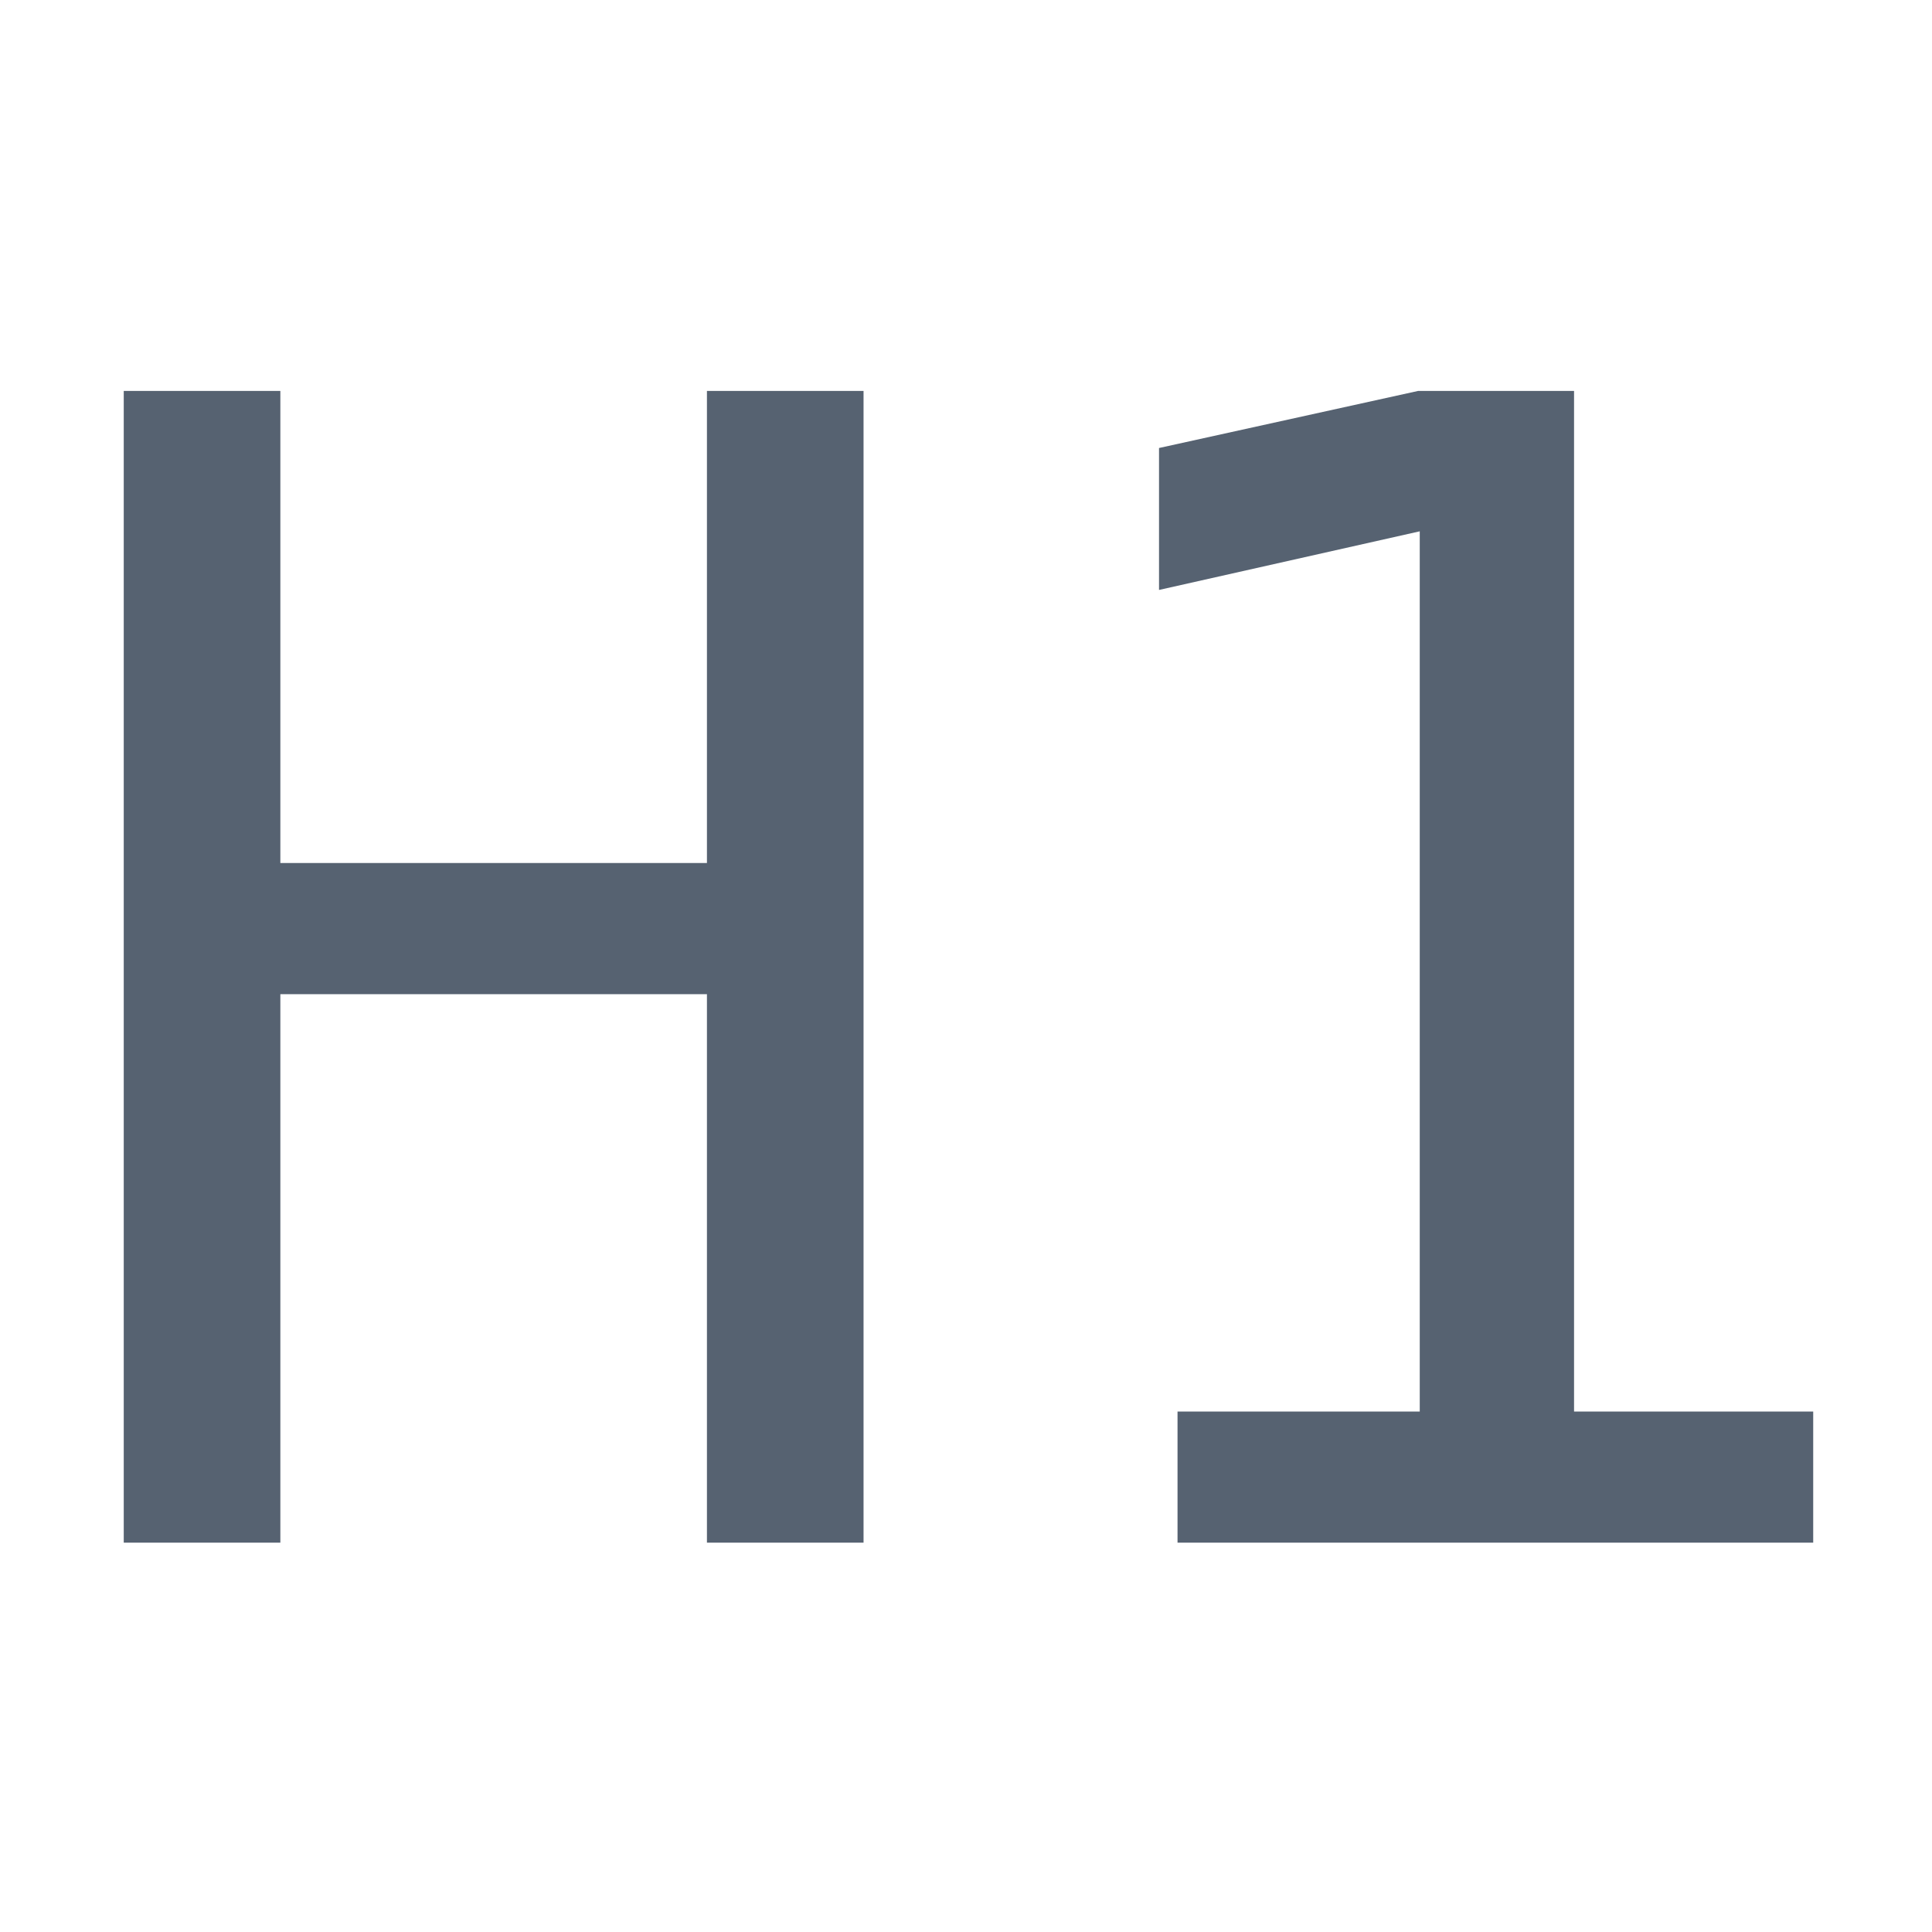
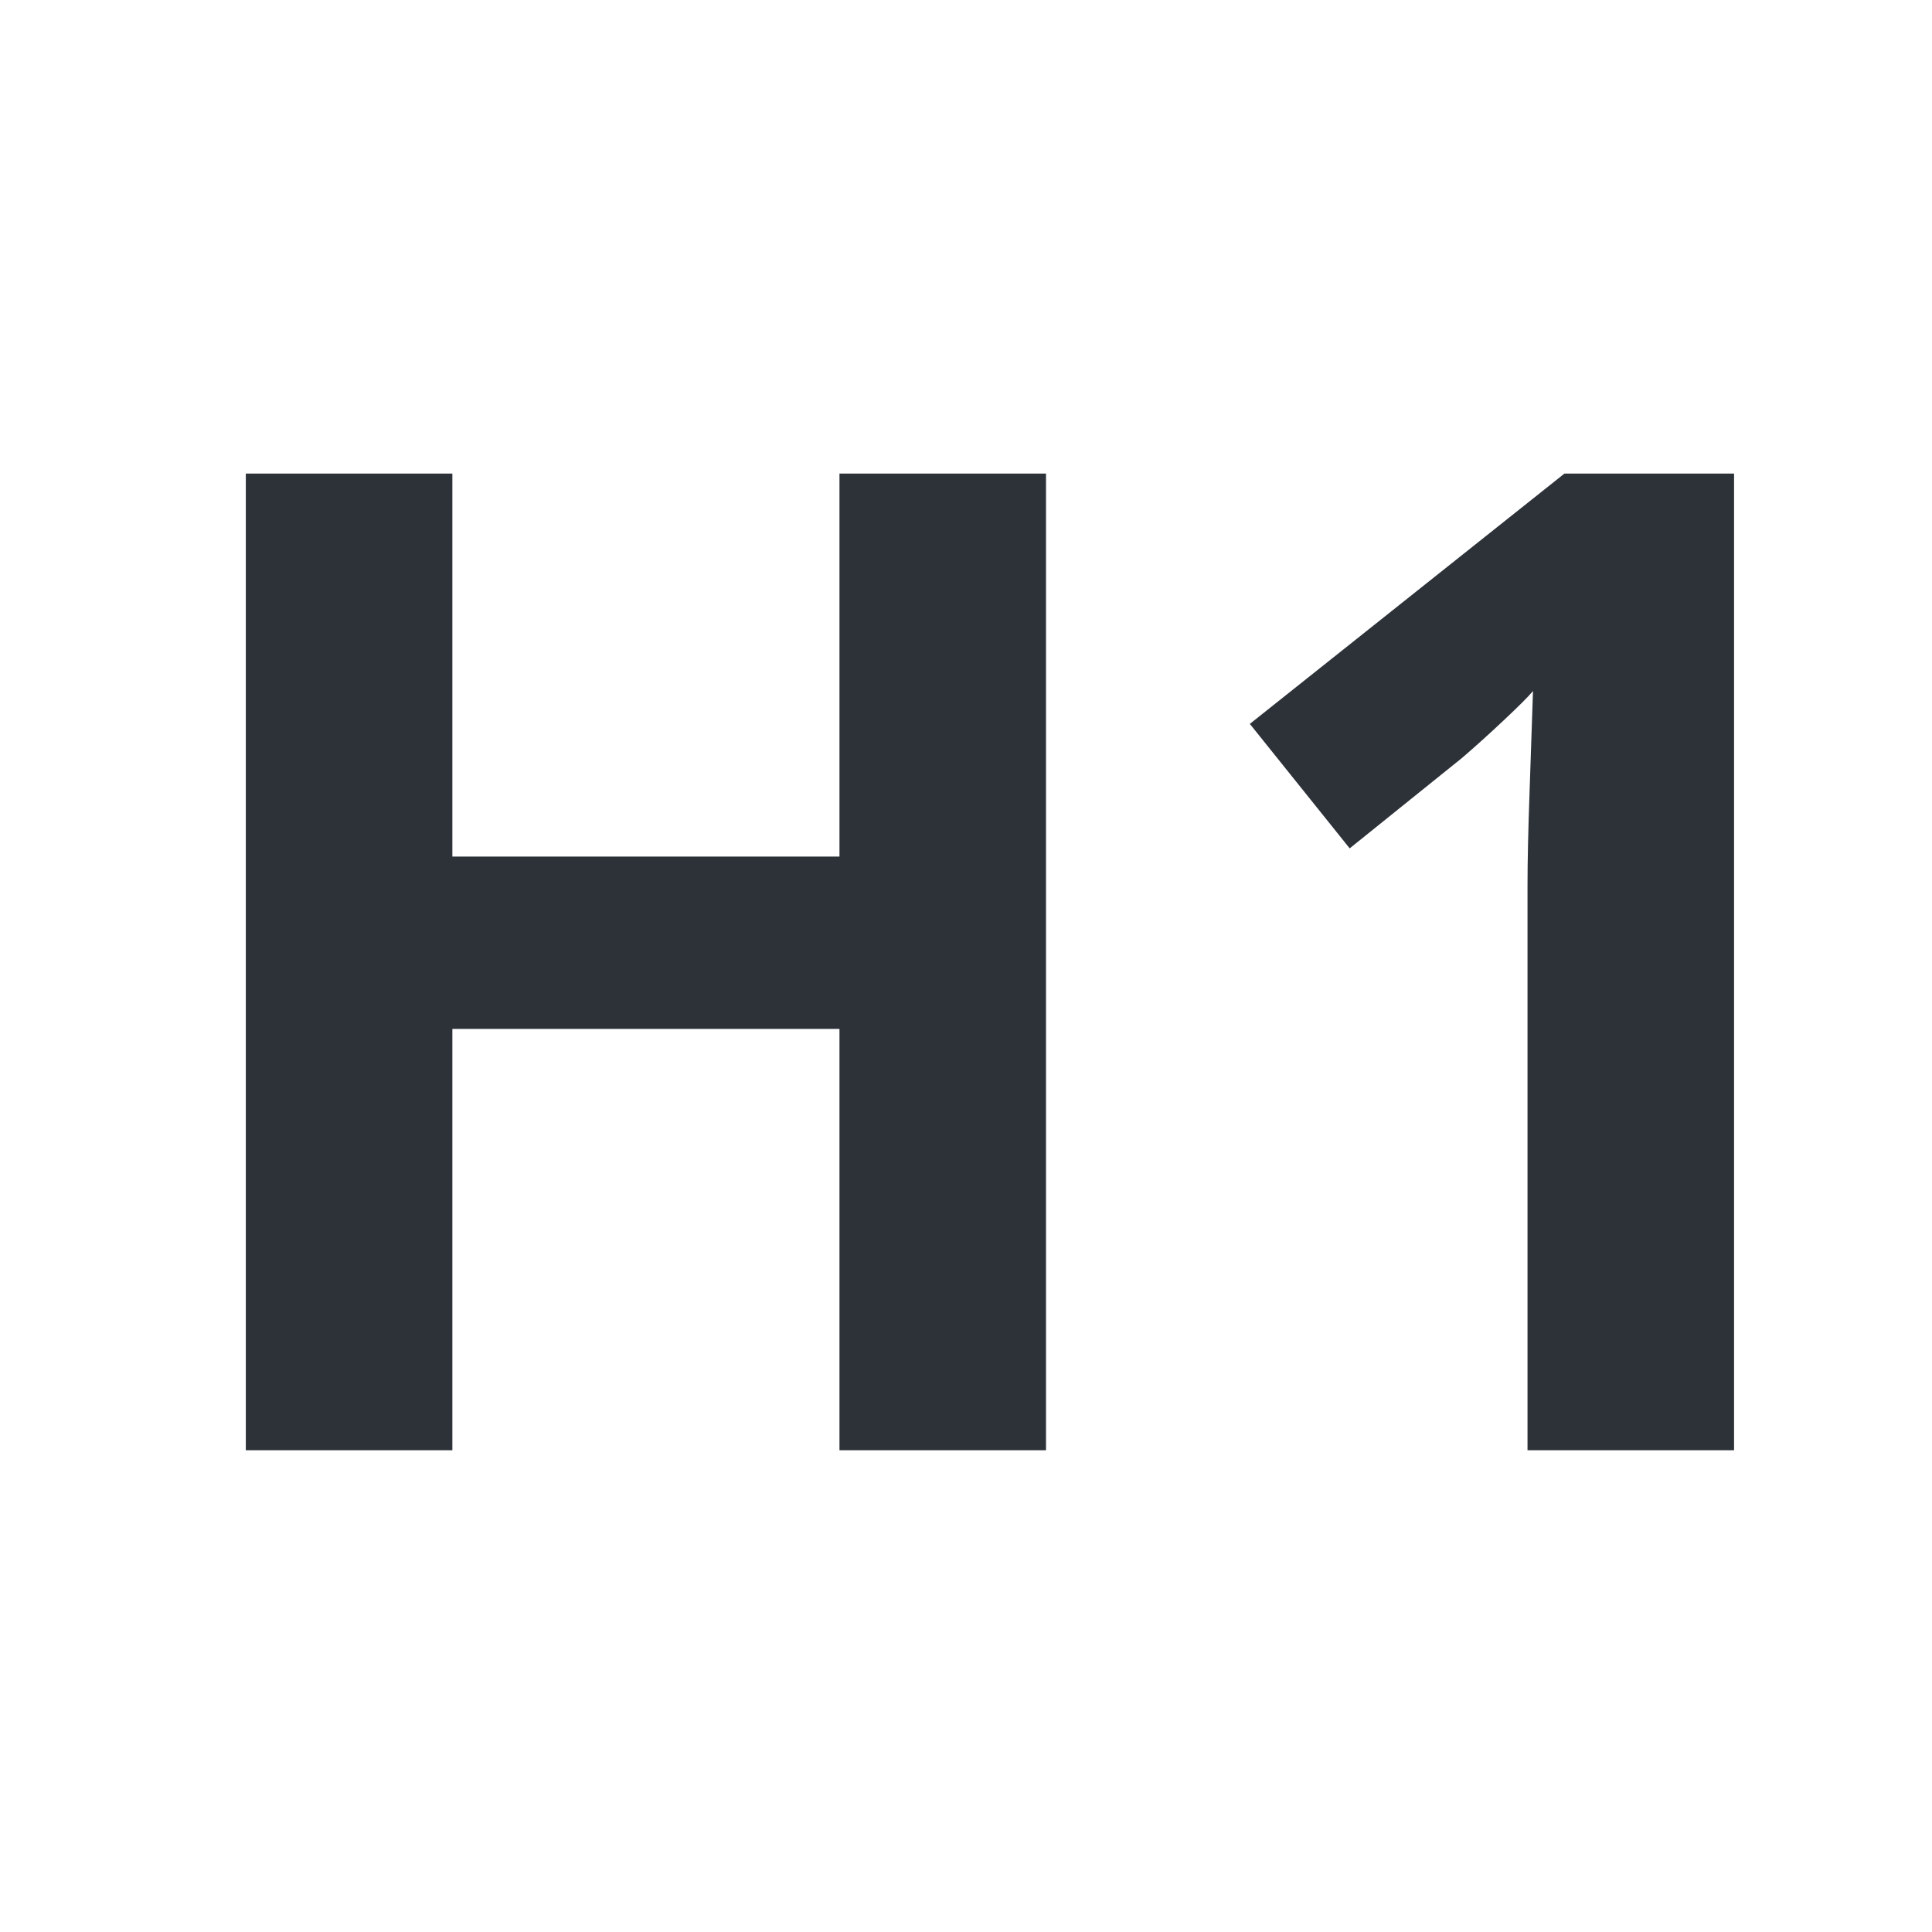
<svg xmlns="http://www.w3.org/2000/svg" width="100%" height="100%" viewBox="0 0 1024 1024" version="1.1" xml:space="preserve" style="fill-rule:evenodd;clip-rule:evenodd;stroke-linejoin:round;stroke-miterlimit:2;">
-   <g transform="matrix(1.44631,0,0,1.44631,-300.898,-143.476)">
-     <text x="214.659px" y="664.535px" style="font-family:'JetBrainsMonoRoman-ExtraBold', 'JetBrains Mono', monospace;font-size:578.983px;fill:rgb(86,98,113);">H1</text>
+   <rect x="0" y="0" width="1024" height="1024" style="fill:none;" />
+   <g transform="matrix(0.557658,0,0,0.557658,-6.09943,291.797)">
+     <text x="127.564px" y="855.099px" style="font-family:'RecursiveSansCslSt-Black', 'Recursive Sans Casual Static', sans-serif;font-weight:900;font-size:1300.08px;fill:rgb(45, 50, 57)">H1</text>
  </g>
</svg>
